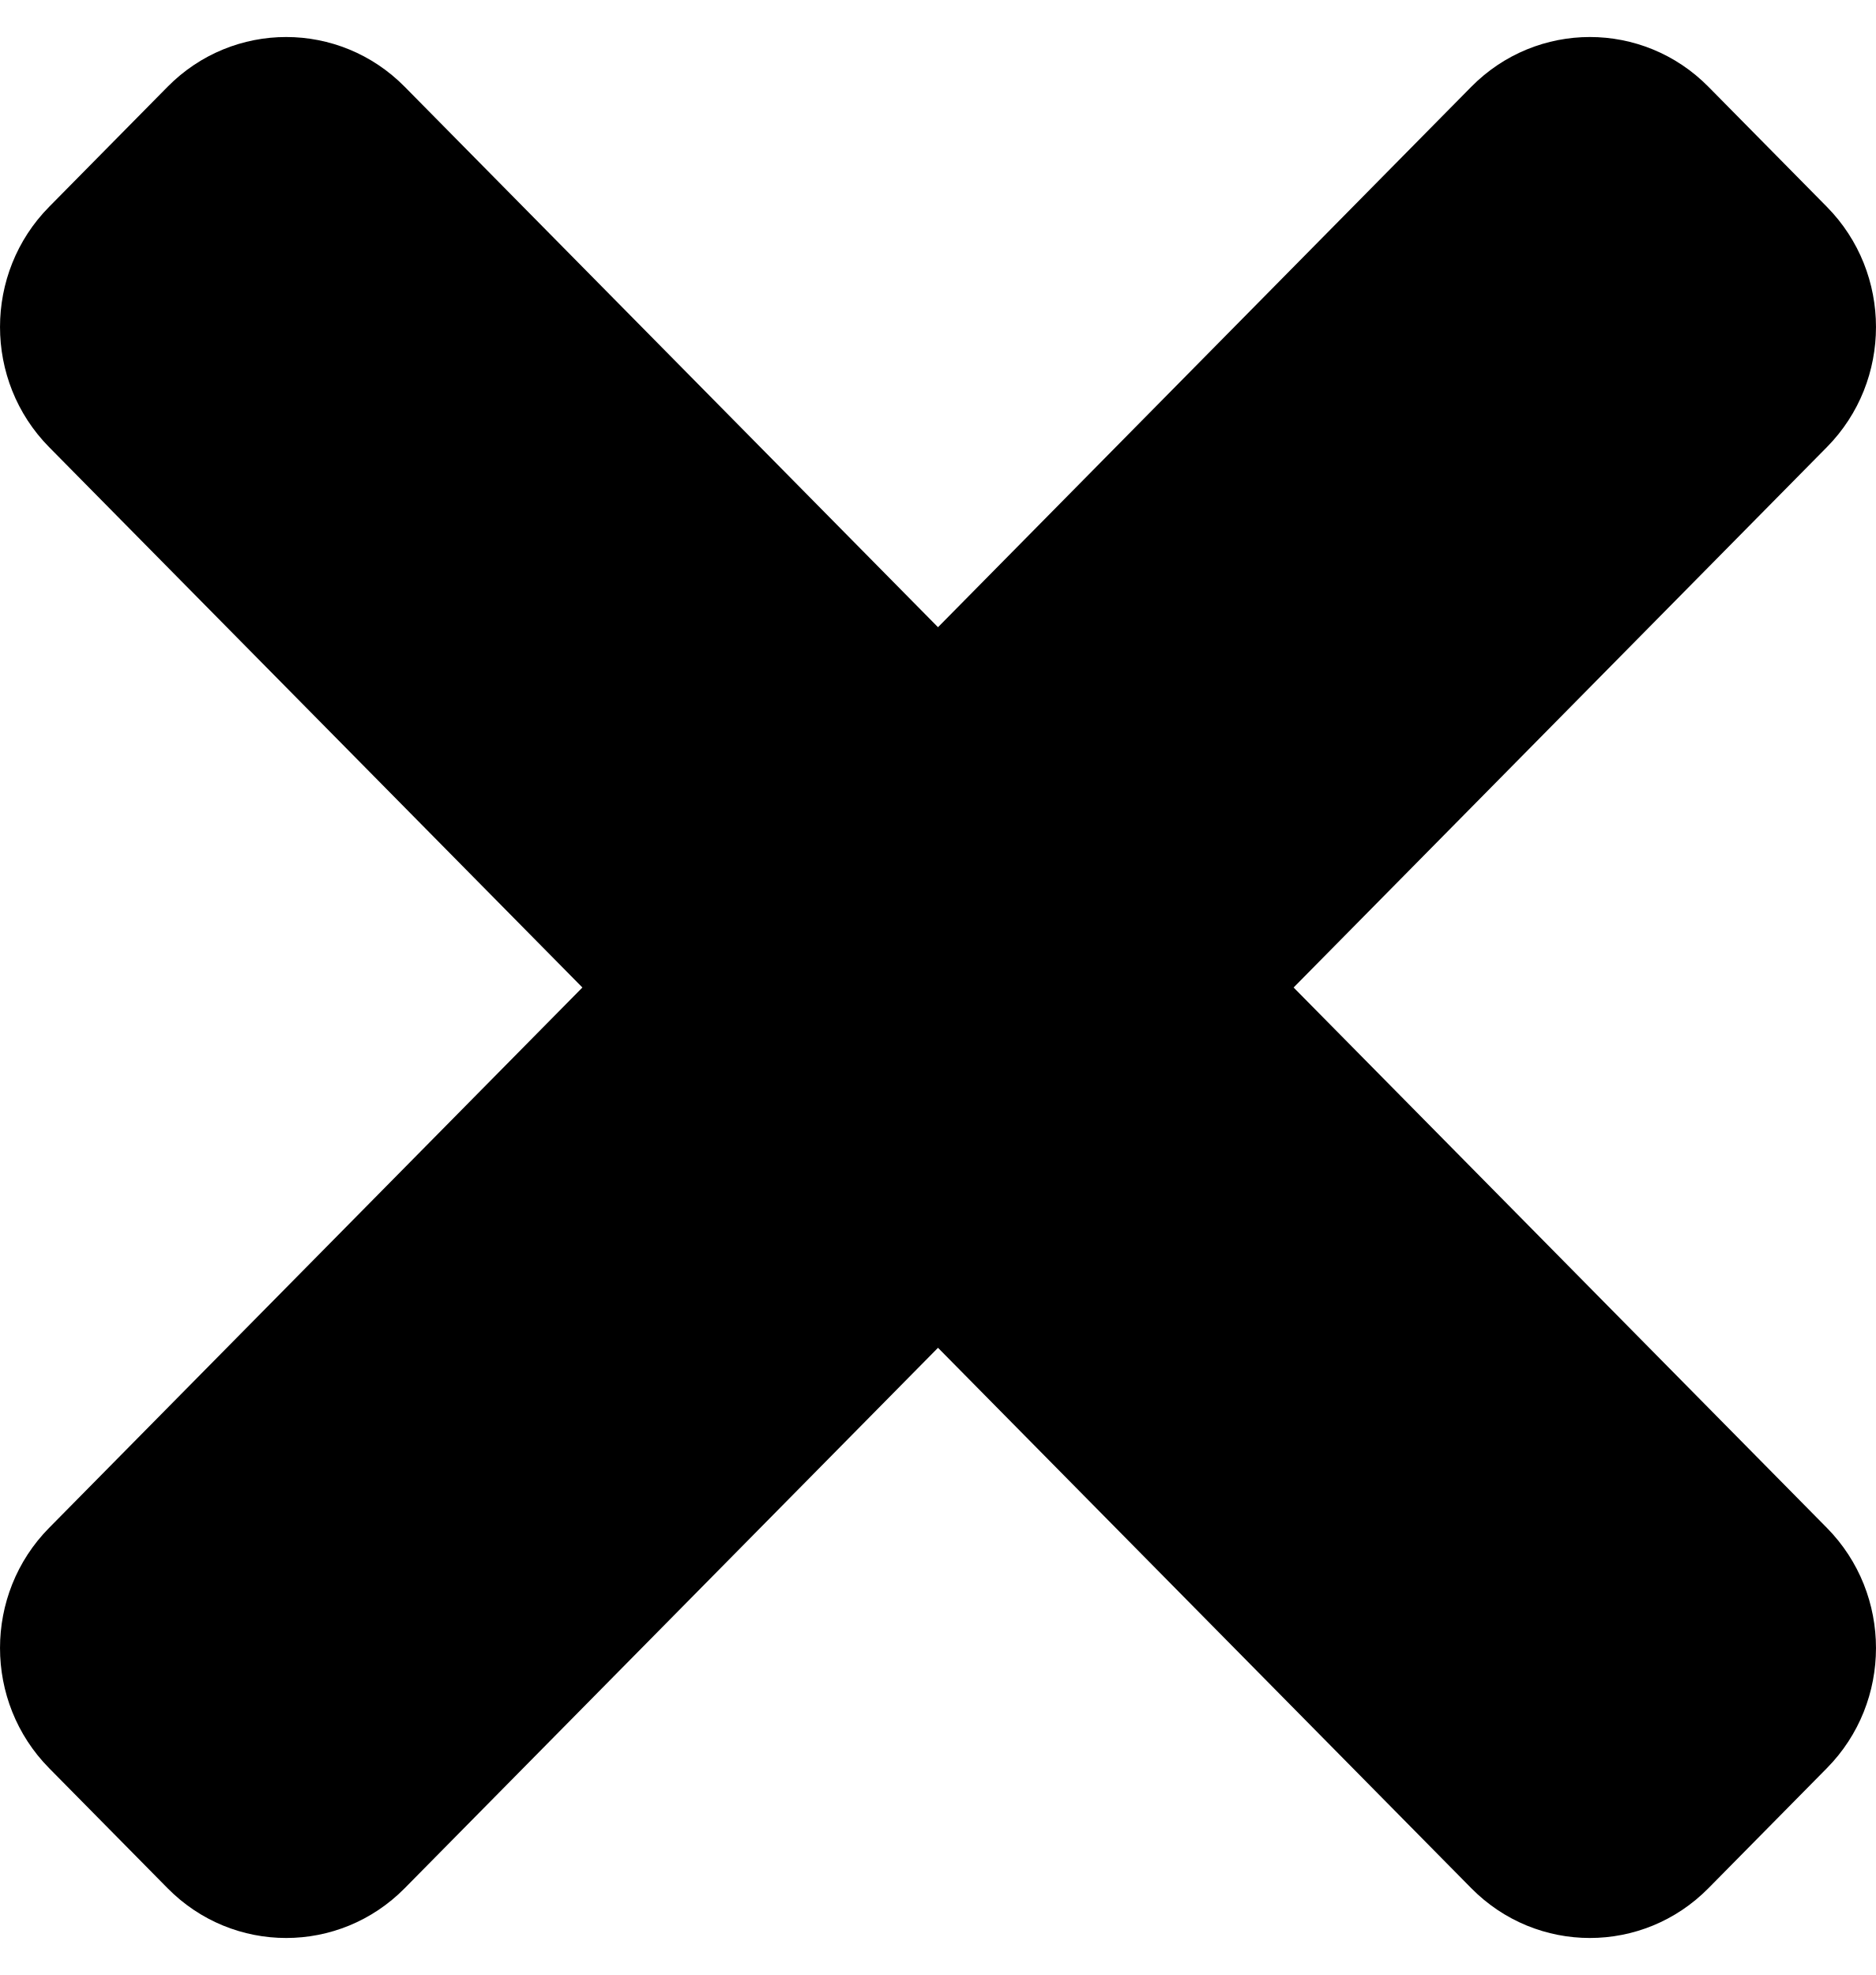
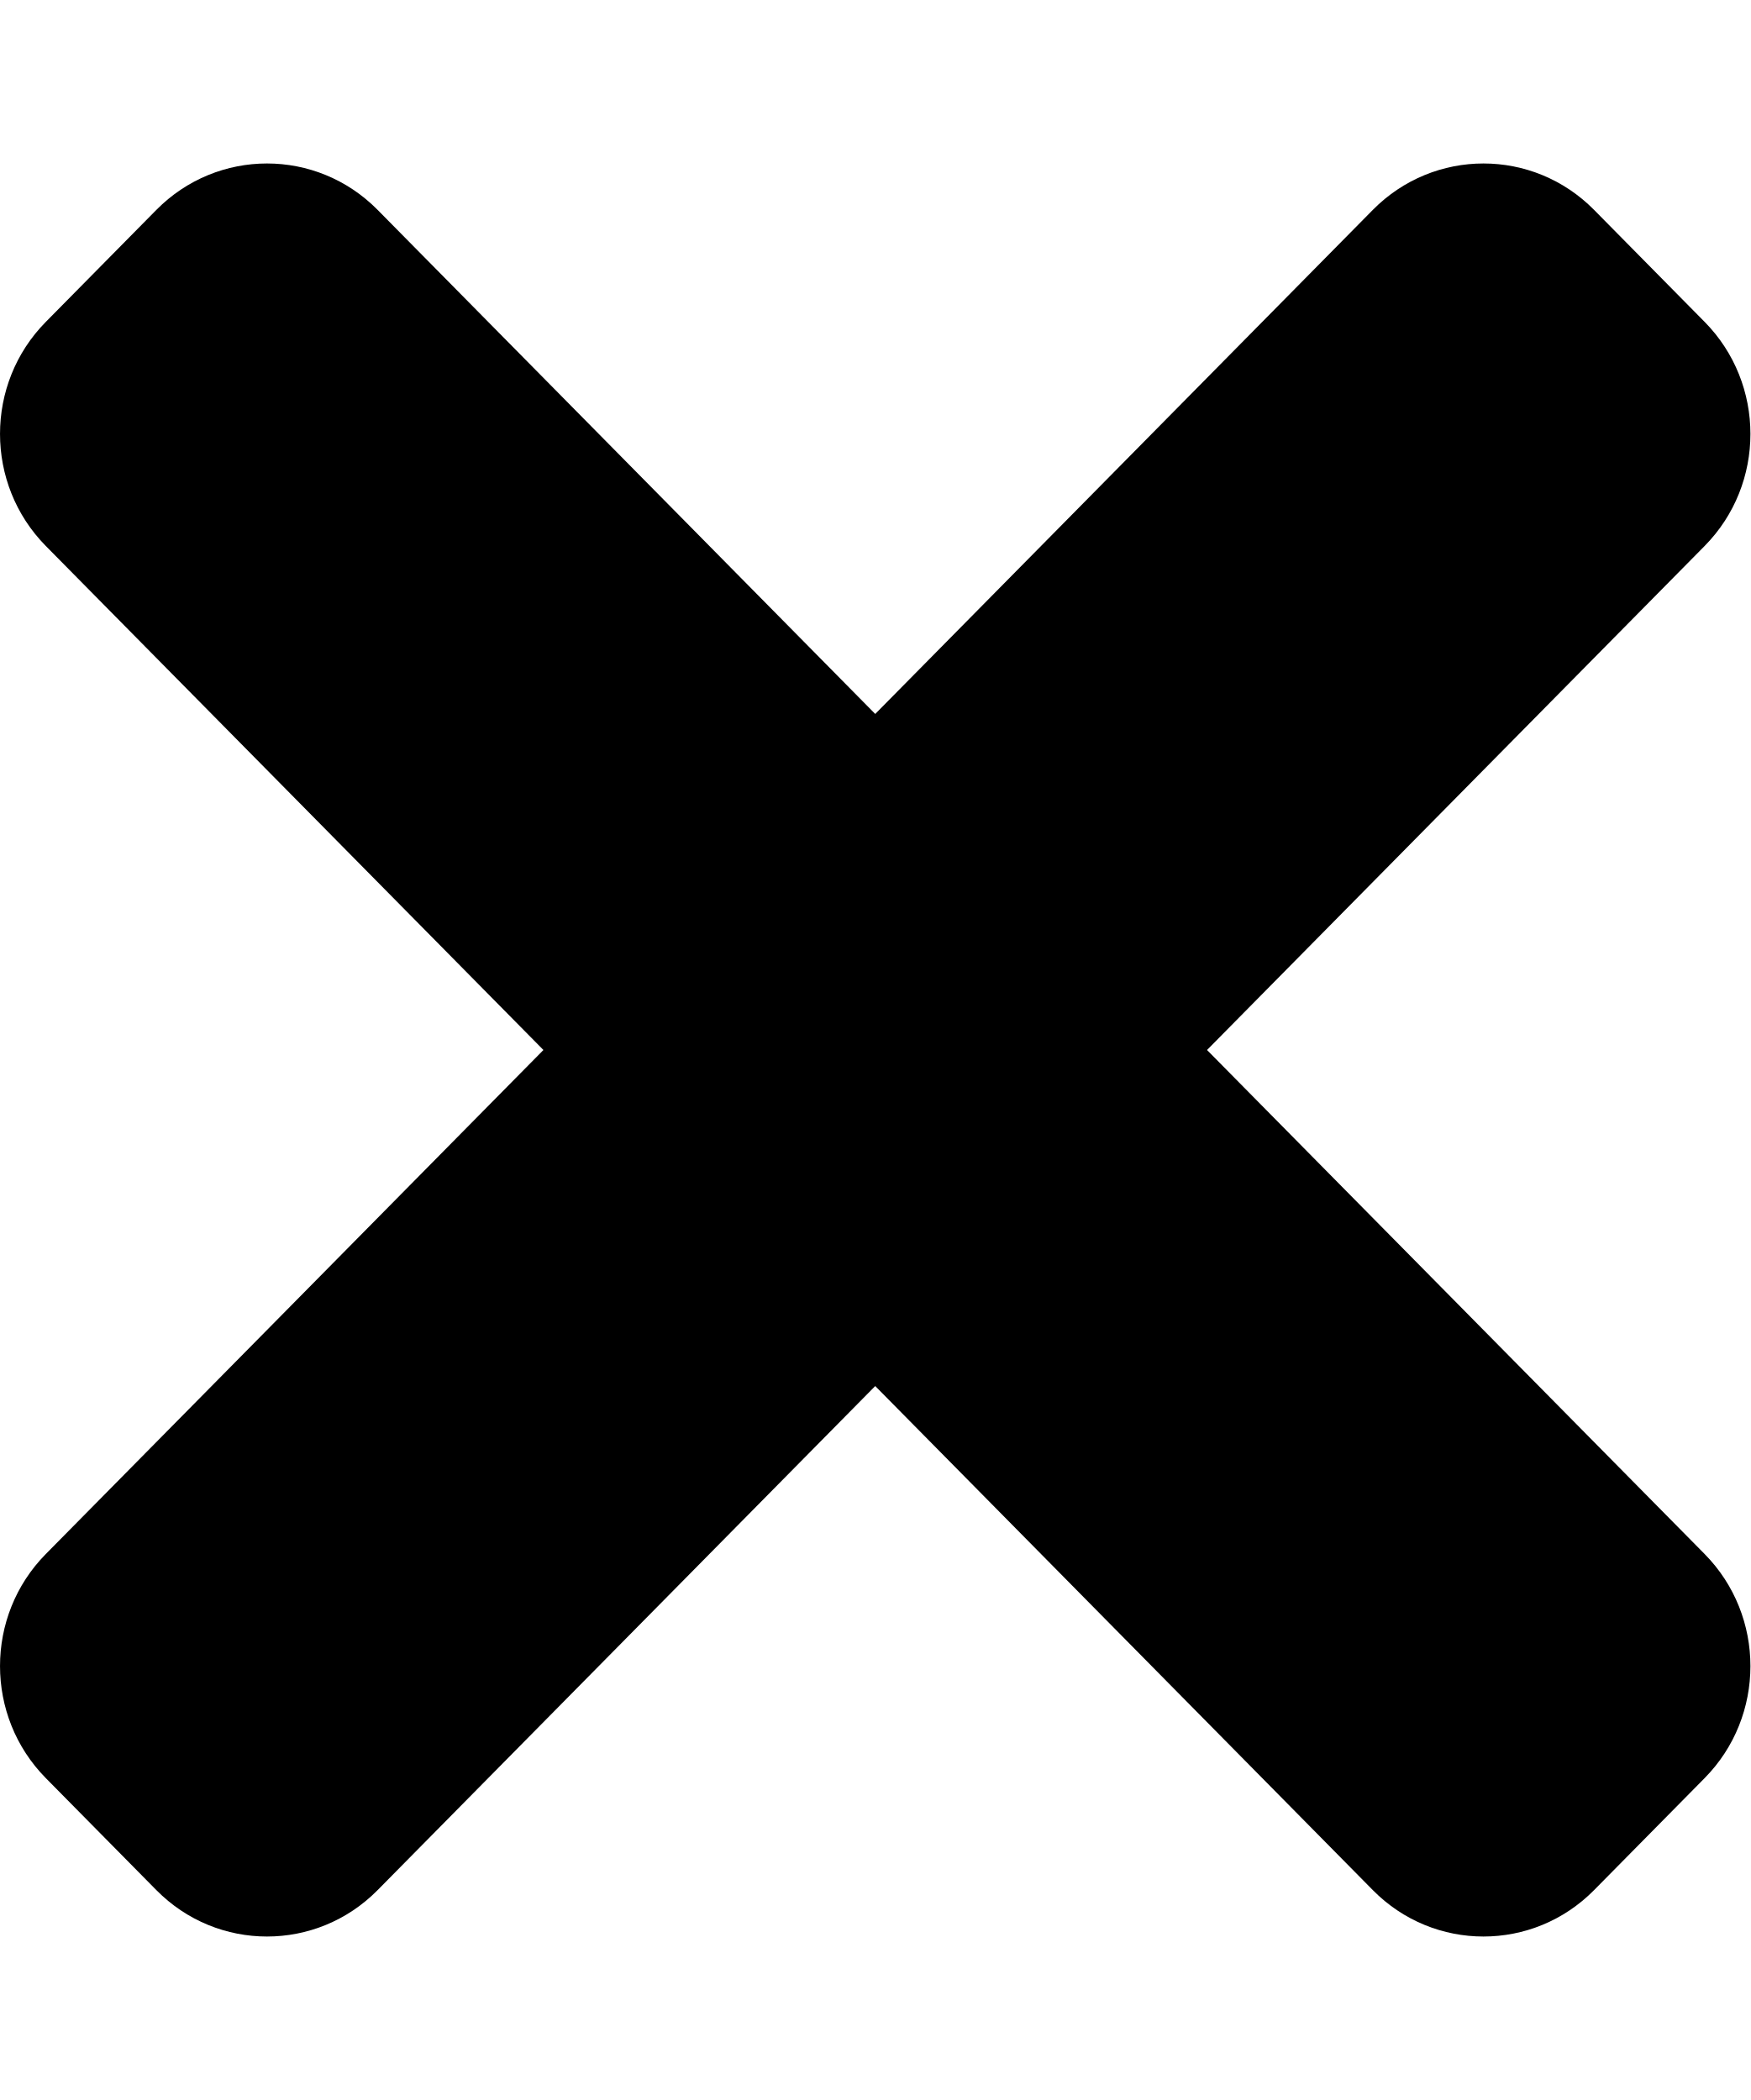
- <svg xmlns="http://www.w3.org/2000/svg" width="38" height="40" viewBox="0 0 38 40" fill="none">
+ <svg xmlns="http://www.w3.org/2000/svg" width="15" height="18" viewBox="0 0 38 40" fill="none">
  <path d="M26.203 20L37.006 9.055C38.331 7.712 38.331 5.534 37.006 4.19L34.605 1.757C33.279 0.414 31.13 0.414 29.803 1.757L19 12.703L8.197 1.757C6.871 0.414 4.722 0.414 3.395 1.757L0.994 4.19C-0.331 5.533 -0.331 7.711 0.994 9.055L11.797 20L0.994 30.945C-0.331 32.288 -0.331 34.466 0.994 35.81L3.395 38.243C4.721 39.586 6.871 39.586 8.197 38.243L19 27.297L29.803 38.243C31.129 39.586 33.279 39.586 34.605 38.243L37.006 35.81C38.331 34.467 38.331 32.289 37.006 30.945L26.203 20Z" fill="black" />
</svg>
